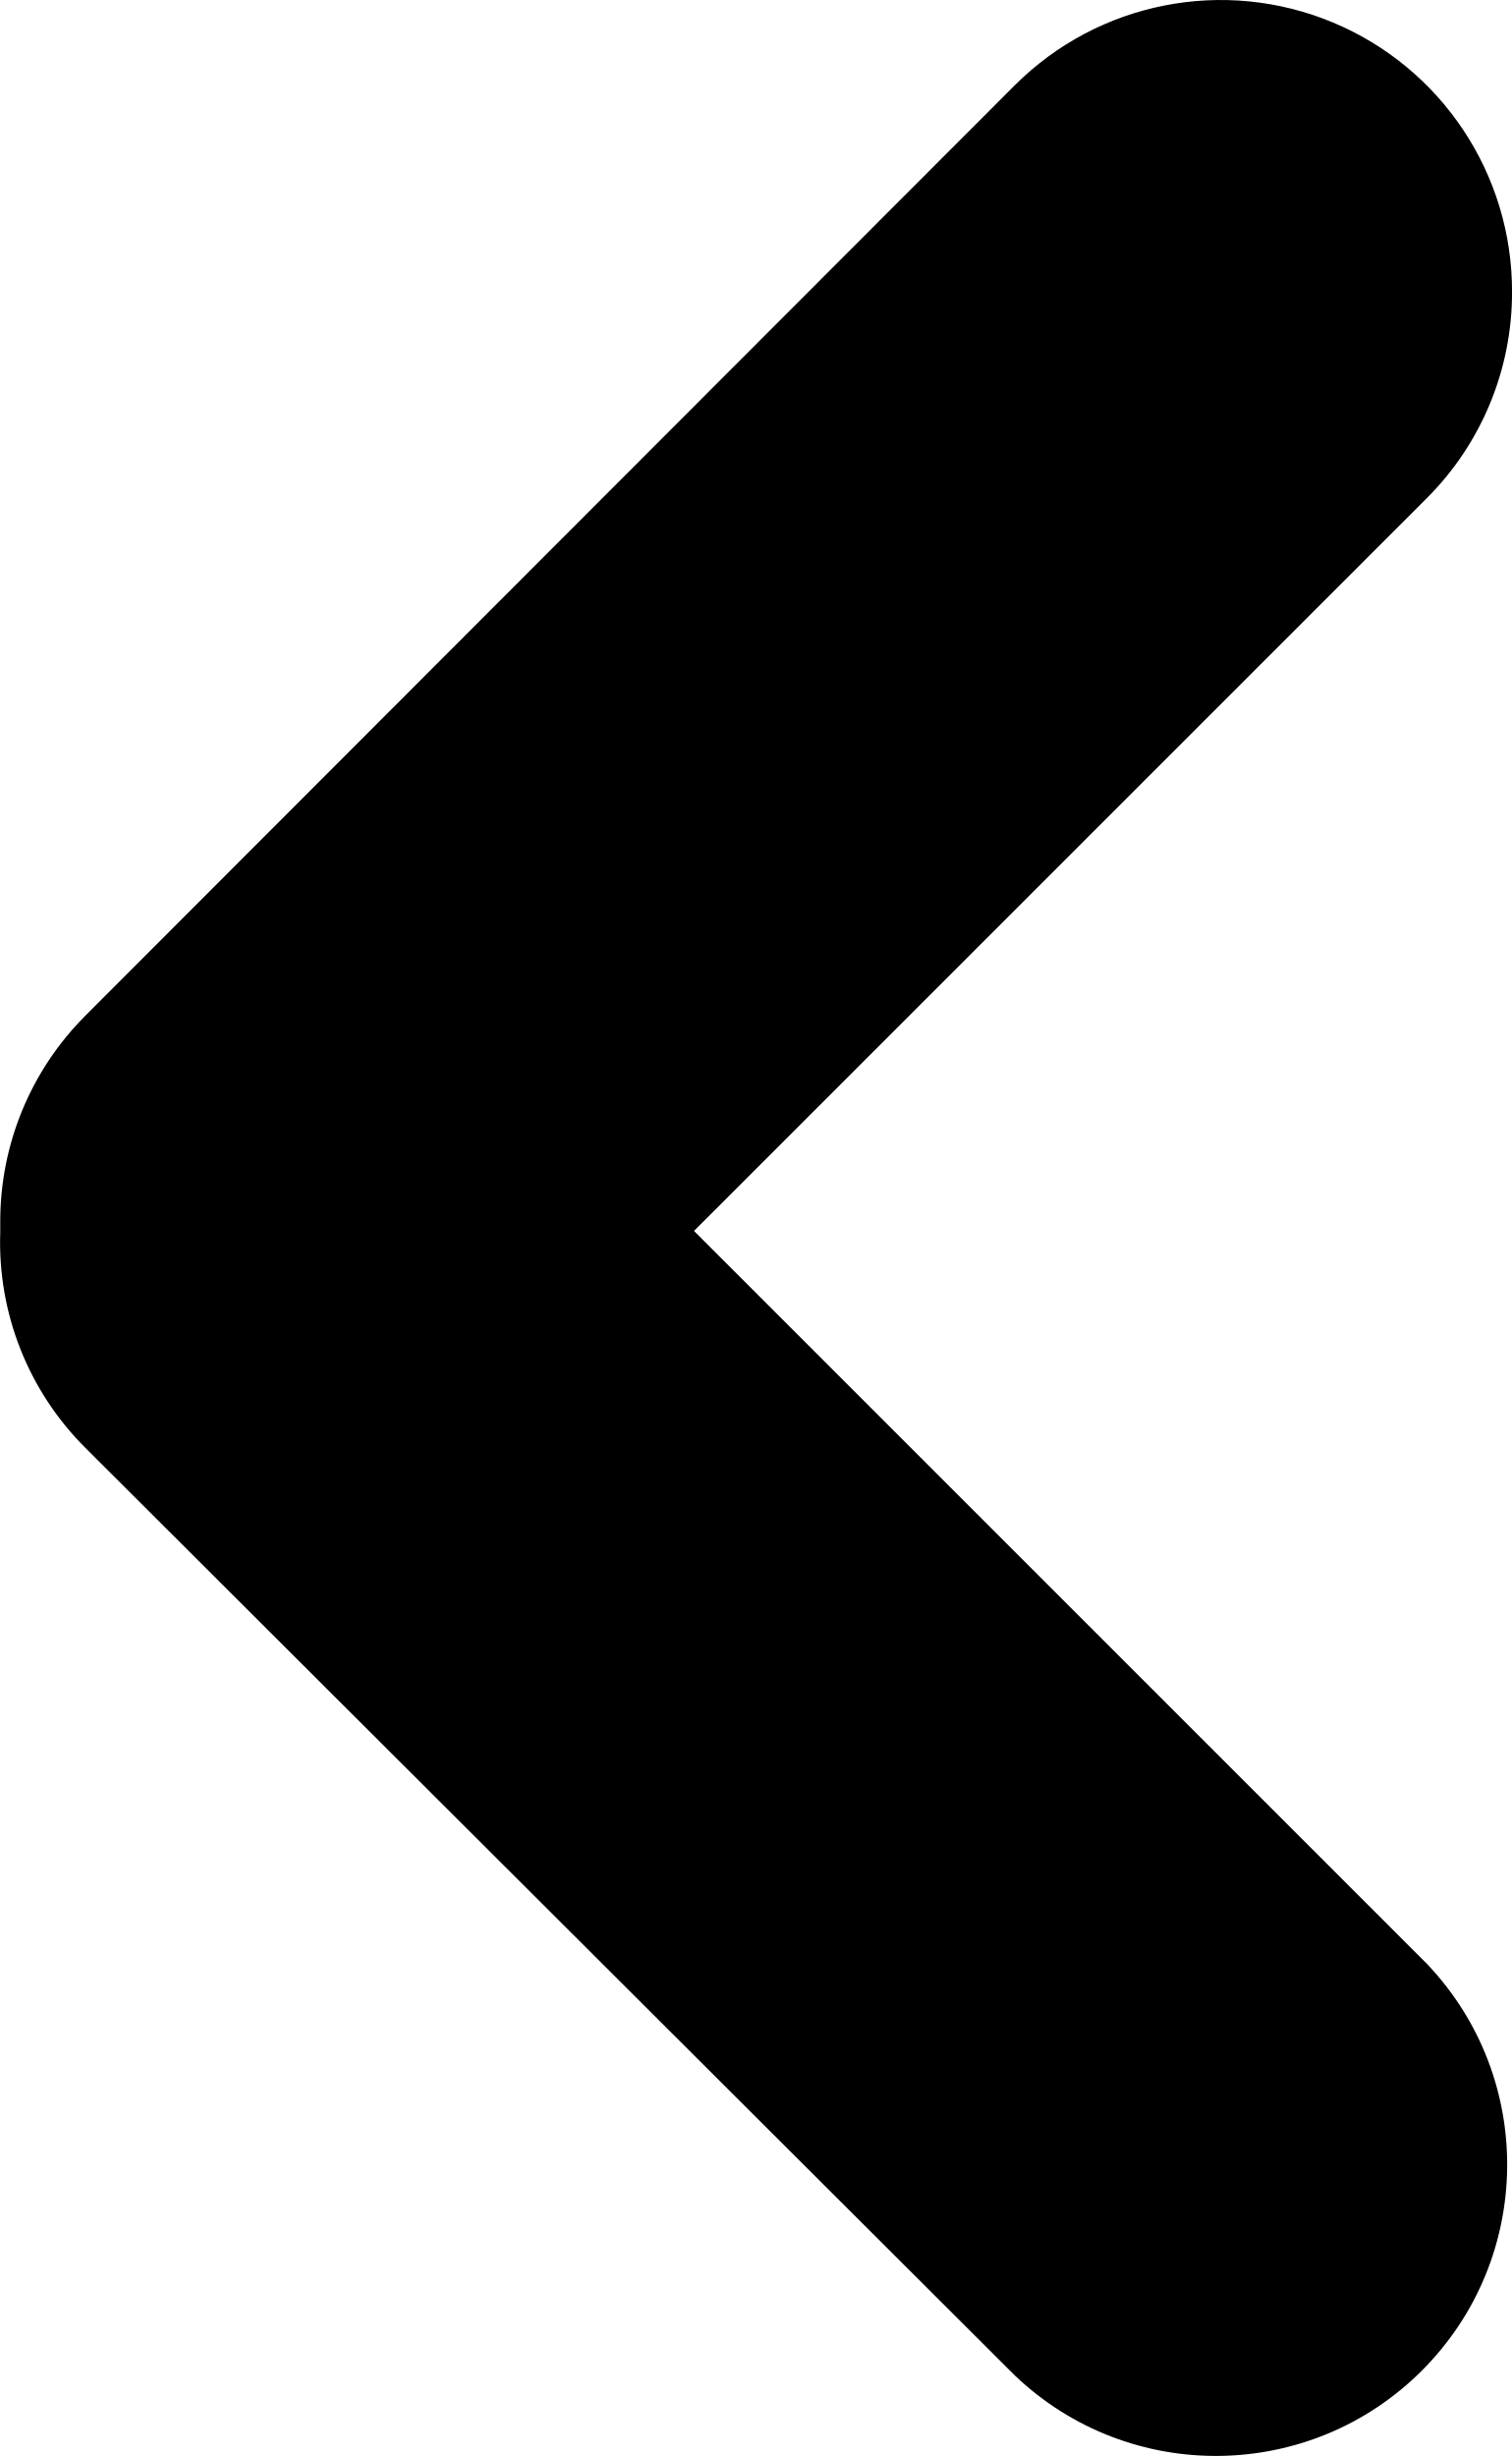
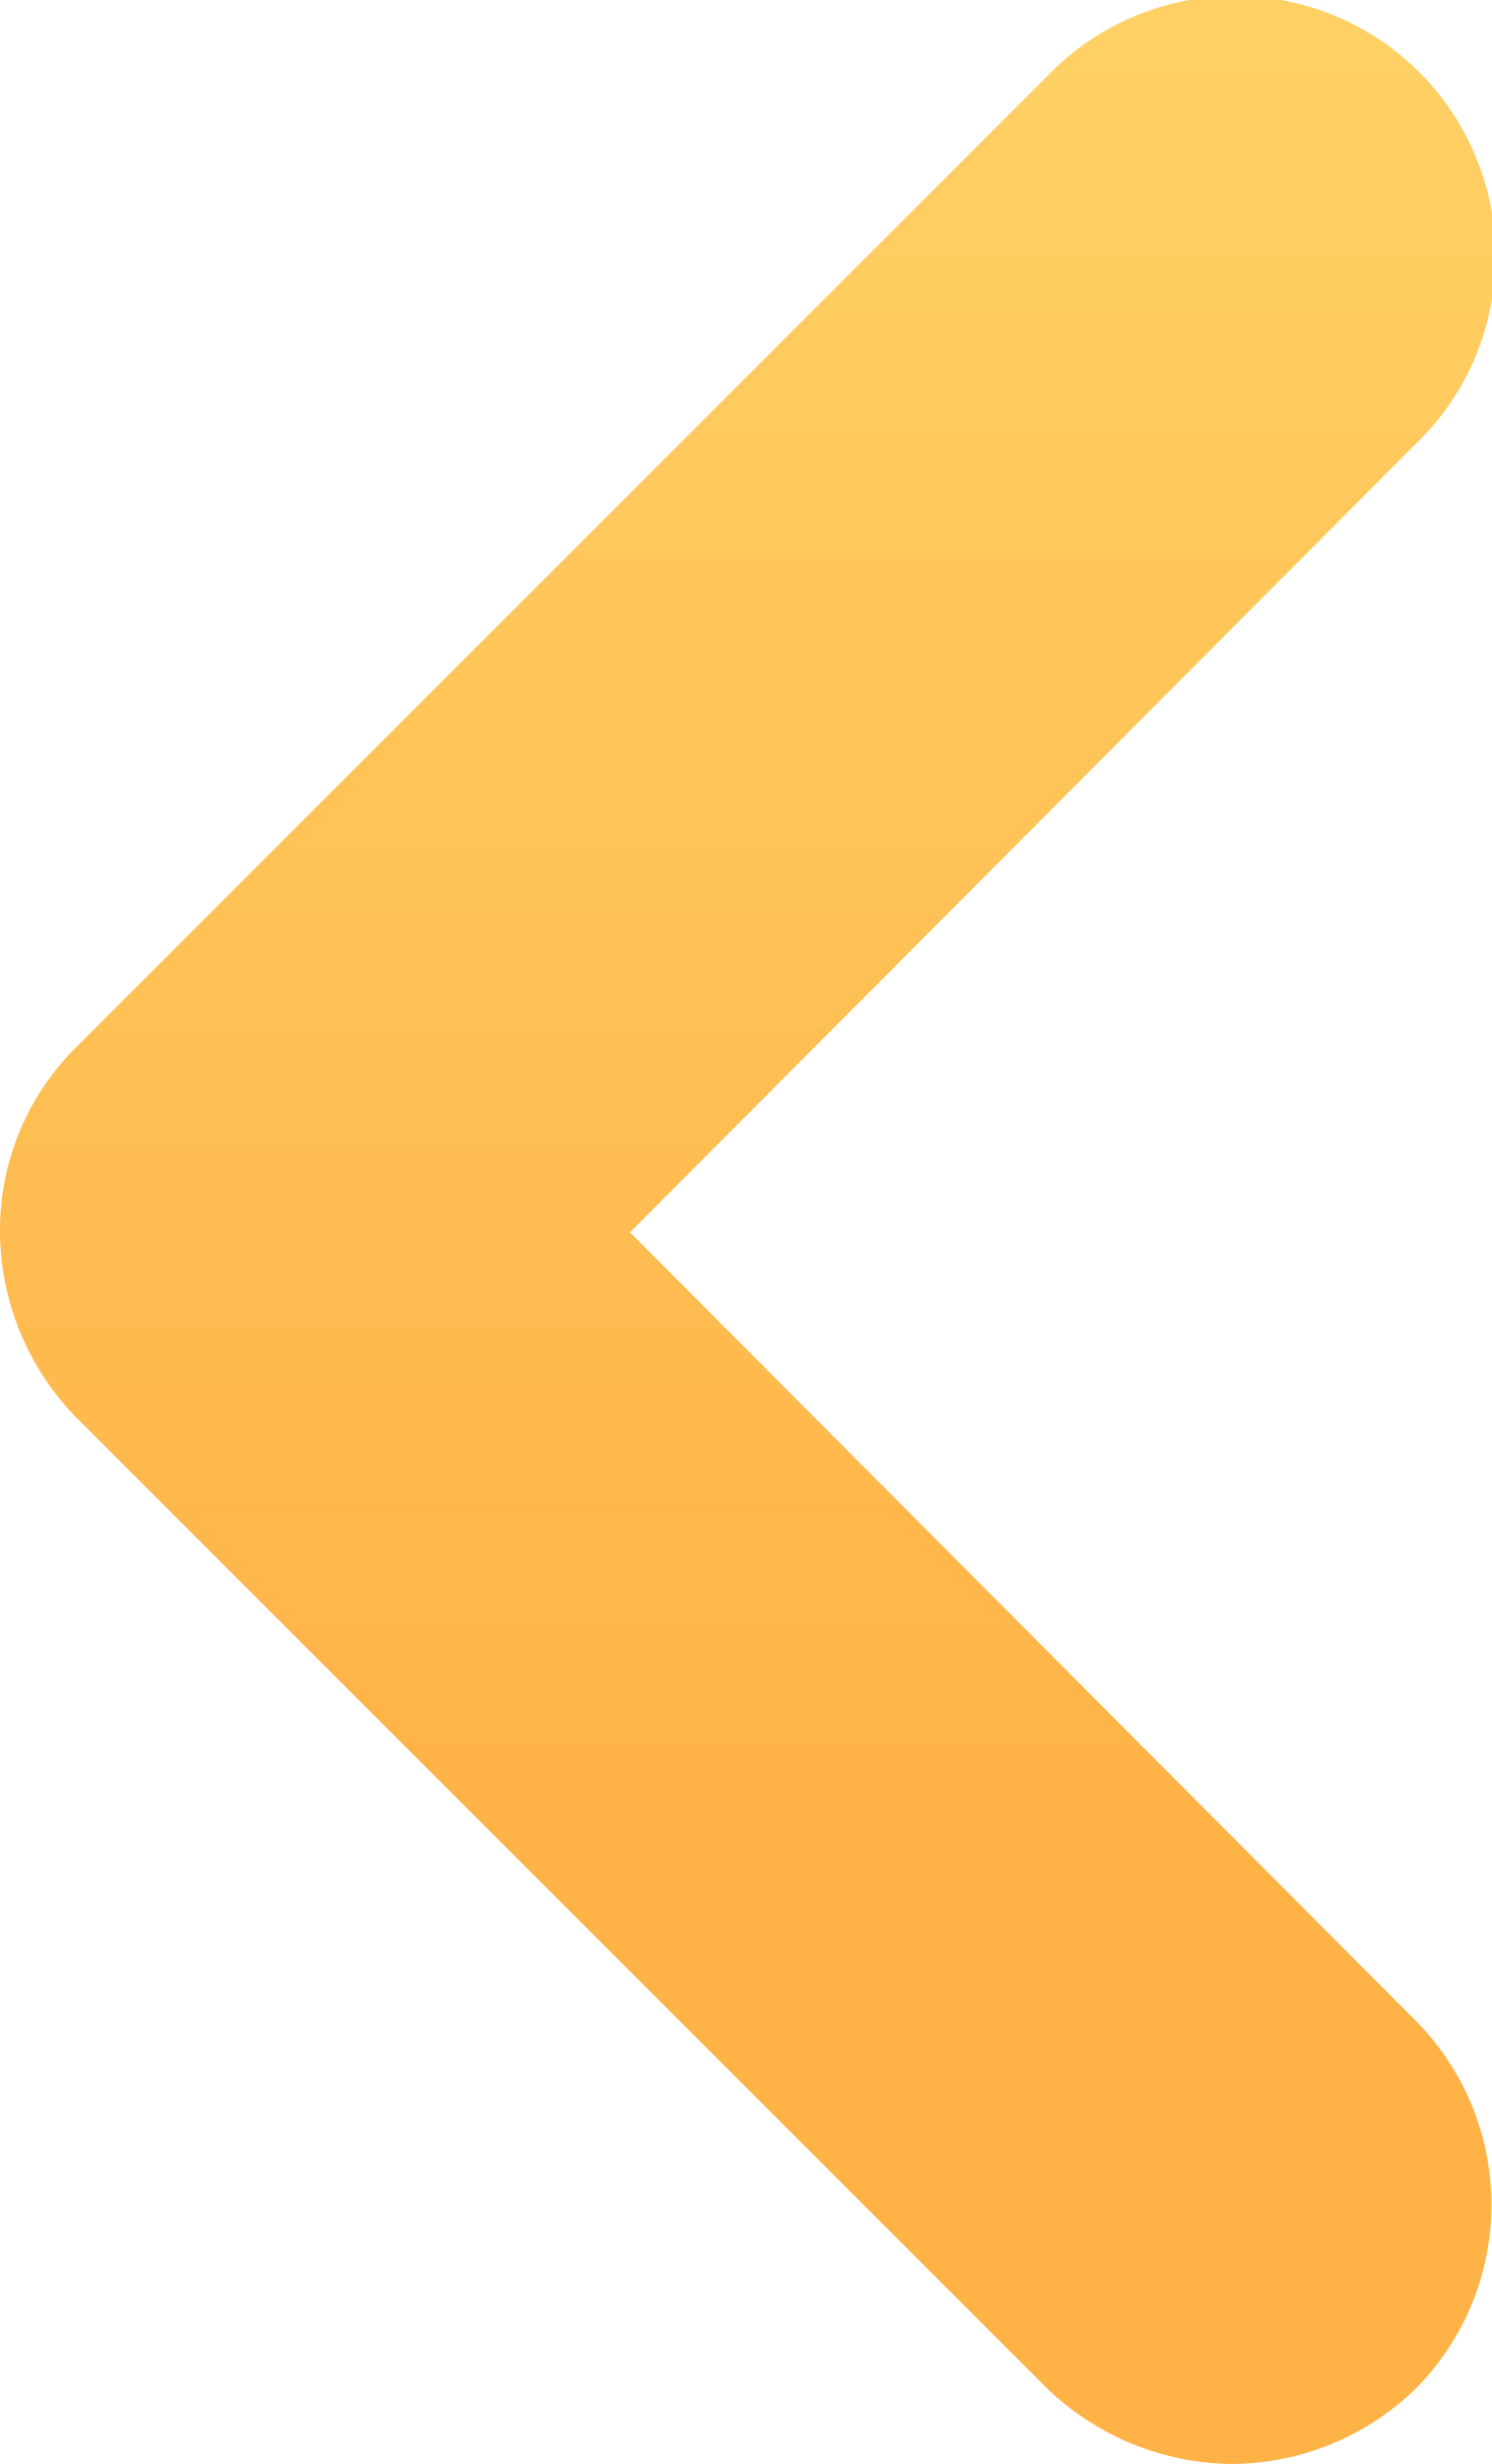
- <svg xmlns="http://www.w3.org/2000/svg" width="58.387" height="94.848" viewBox="0 0 58.387 94.848">
-   <g id="noun_Arrow_3134100" transform="translate(-20.81 -2.692)">
-     <path id="Tracé_90" data-name="Tracé 90" d="M79.2,13.983a11.25,11.25,0,0,0-19.2-8l-35.89,35.93a11.23,11.23,0,0,0-3.29,8c0,.13,0,.25,0,.37A11.2,11.2,0,0,0,24.1,58.6l35.91,35.84a11.25,11.25,0,0,0,15.9-15.91l-28.3-28.3,28.3-28.3a11.23,11.23,0,0,0,3.29-7.95Z" transform="translate(0)" />
-   </g>
+ <svg xmlns="http://www.w3.org/2000/svg" id="noun_Arrow_1920906" width="19.734" height="32.599" viewBox="0 0 19.734 32.599">
+   <defs>
+     <linearGradient id="linear-gradient" x1="0.5" x2="0.5" y2="1" gradientUnits="objectBoundingBox">
+       <stop offset="0" stop-color="#ffd165" />
+       <stop offset="0.719" stop-color="#ffb347" />
+       <stop offset="1" stop-color="#ffb347" />
+     </linearGradient>
+   </defs>
+   <path id="Tracé_93" data-name="Tracé 93" d="M37.57,35.074a3.514,3.514,0,0,0,2.436-.995,3.458,3.458,0,0,0,0-4.871L29.611,18.779,40.006,8.35a3.445,3.445,0,1,0-4.871-4.871L22.27,16.343a3.4,3.4,0,0,0-.995,2.436,3.543,3.543,0,0,0,.995,2.436L35.134,34.079A3.576,3.576,0,0,0,37.57,35.074Z" transform="translate(-21.275 -2.475)" fill="url(#linear-gradient)" />
</svg>
